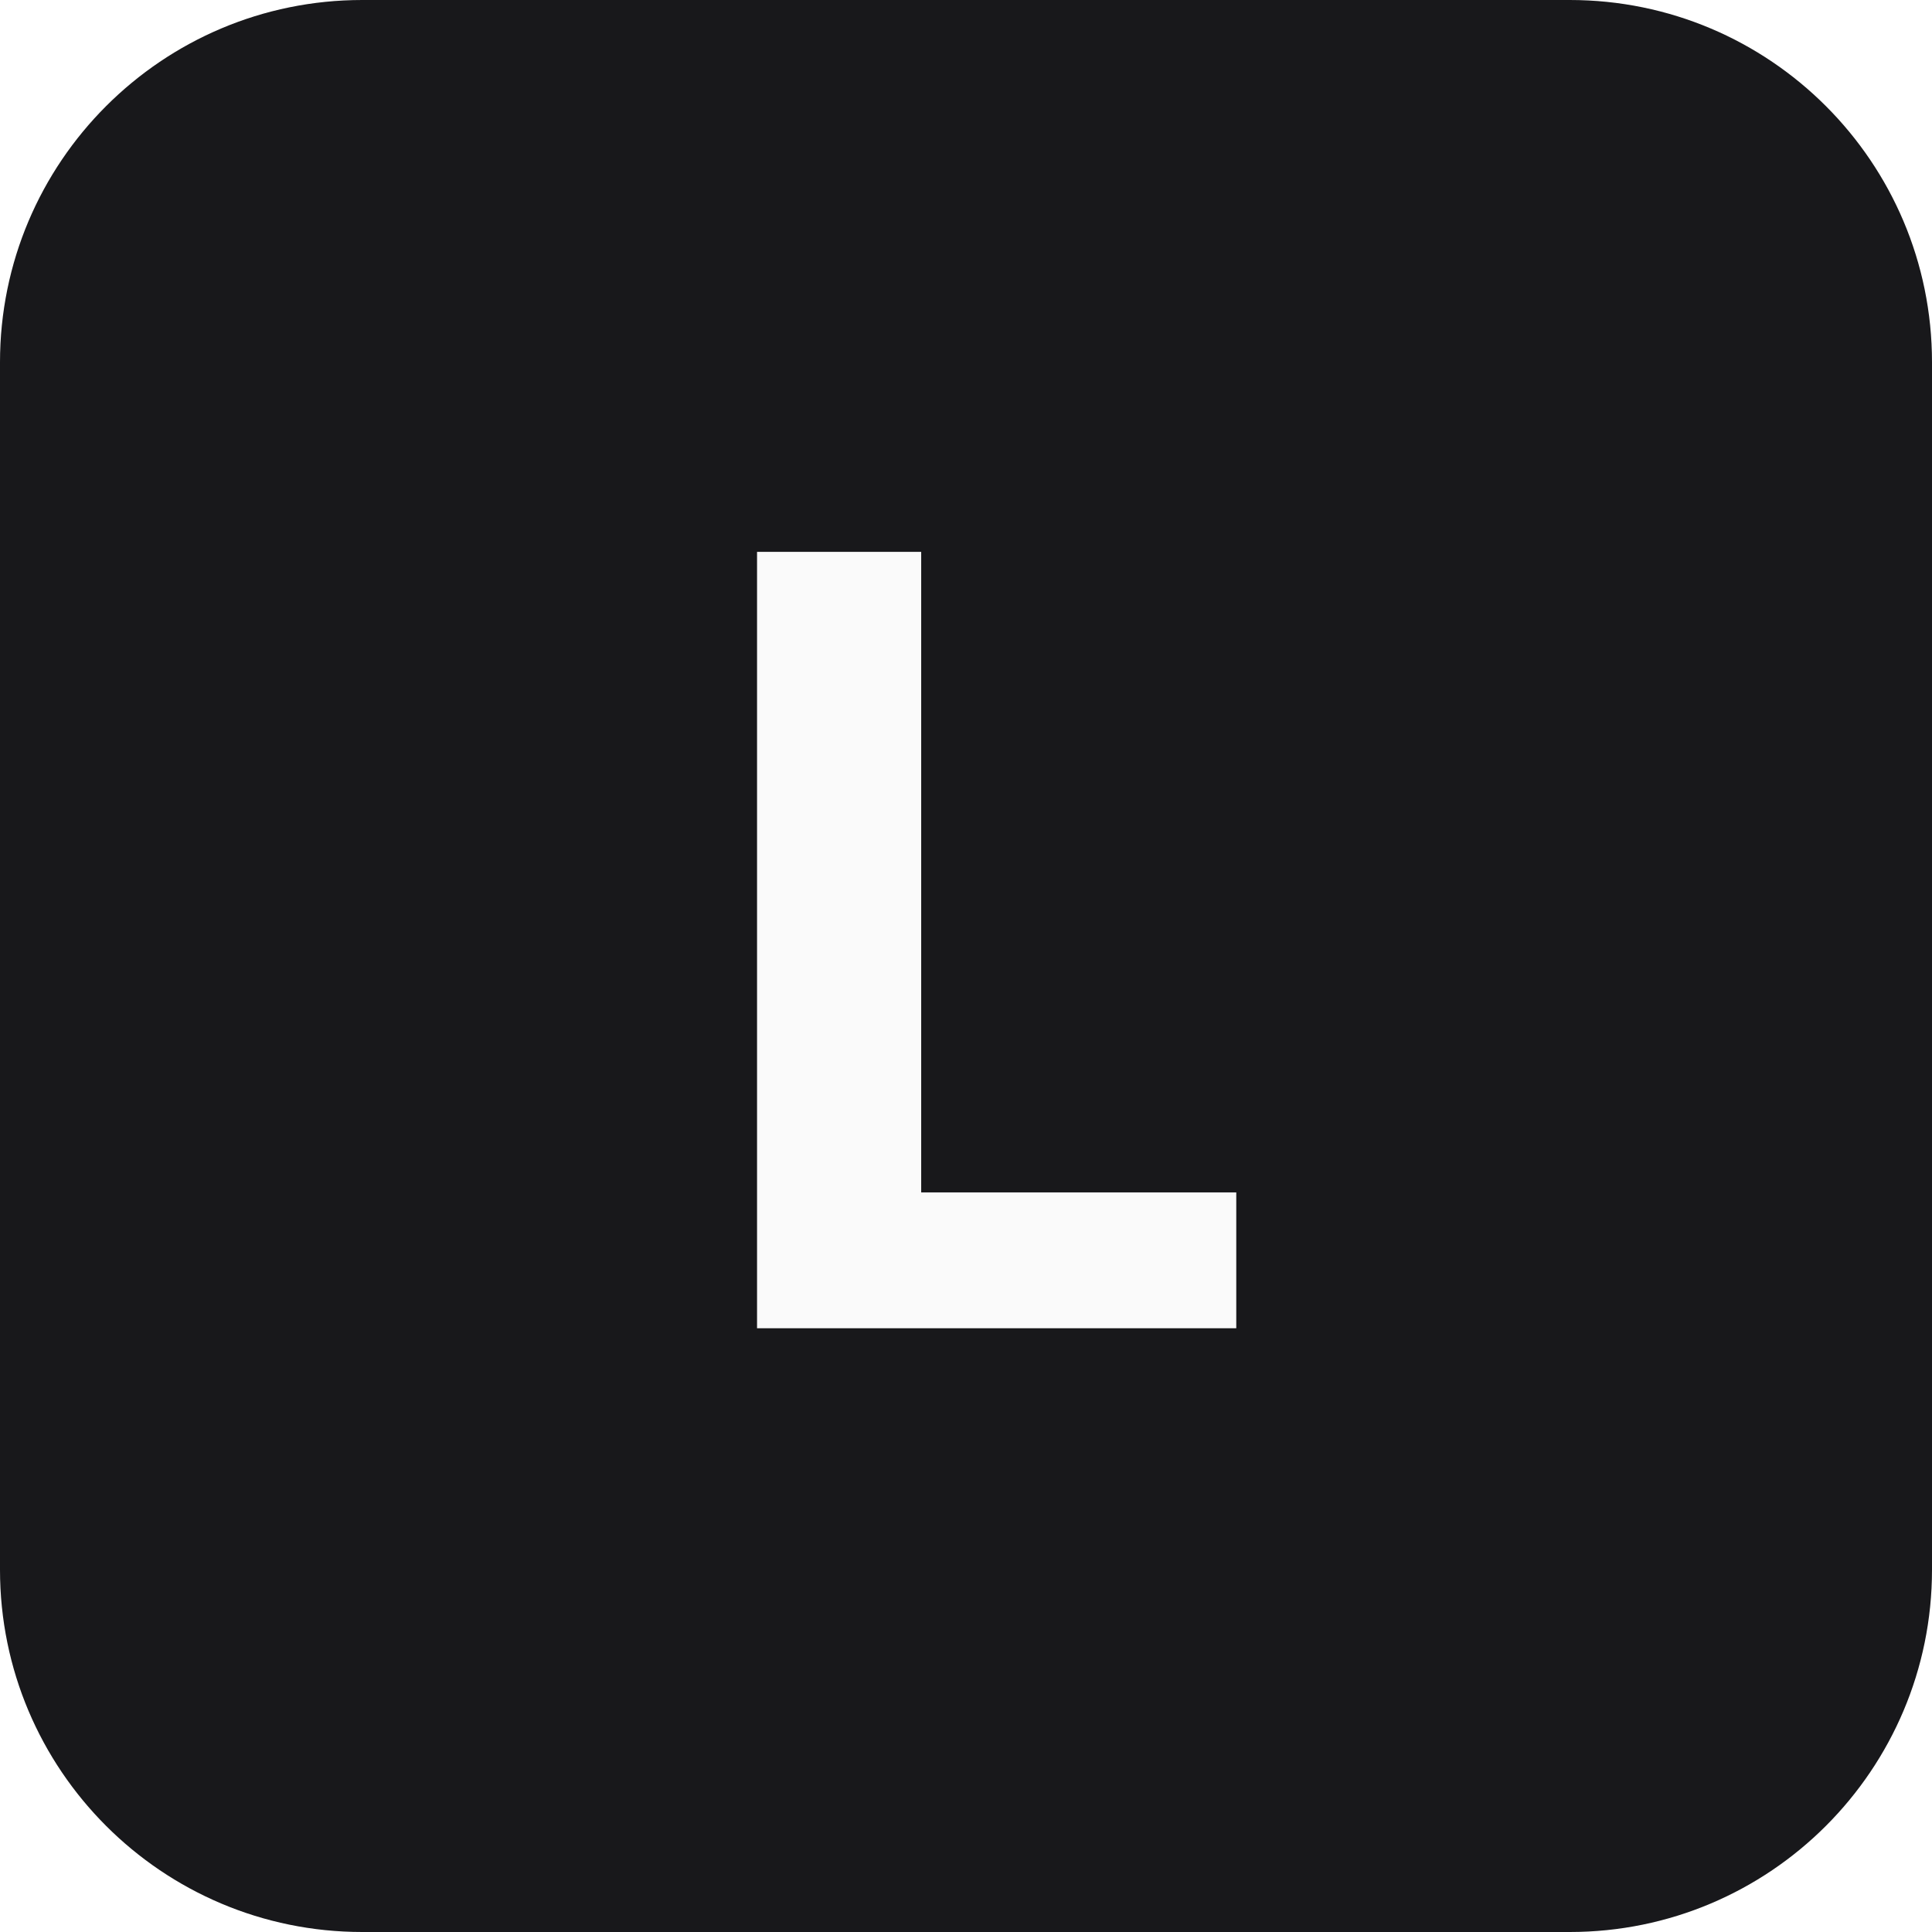
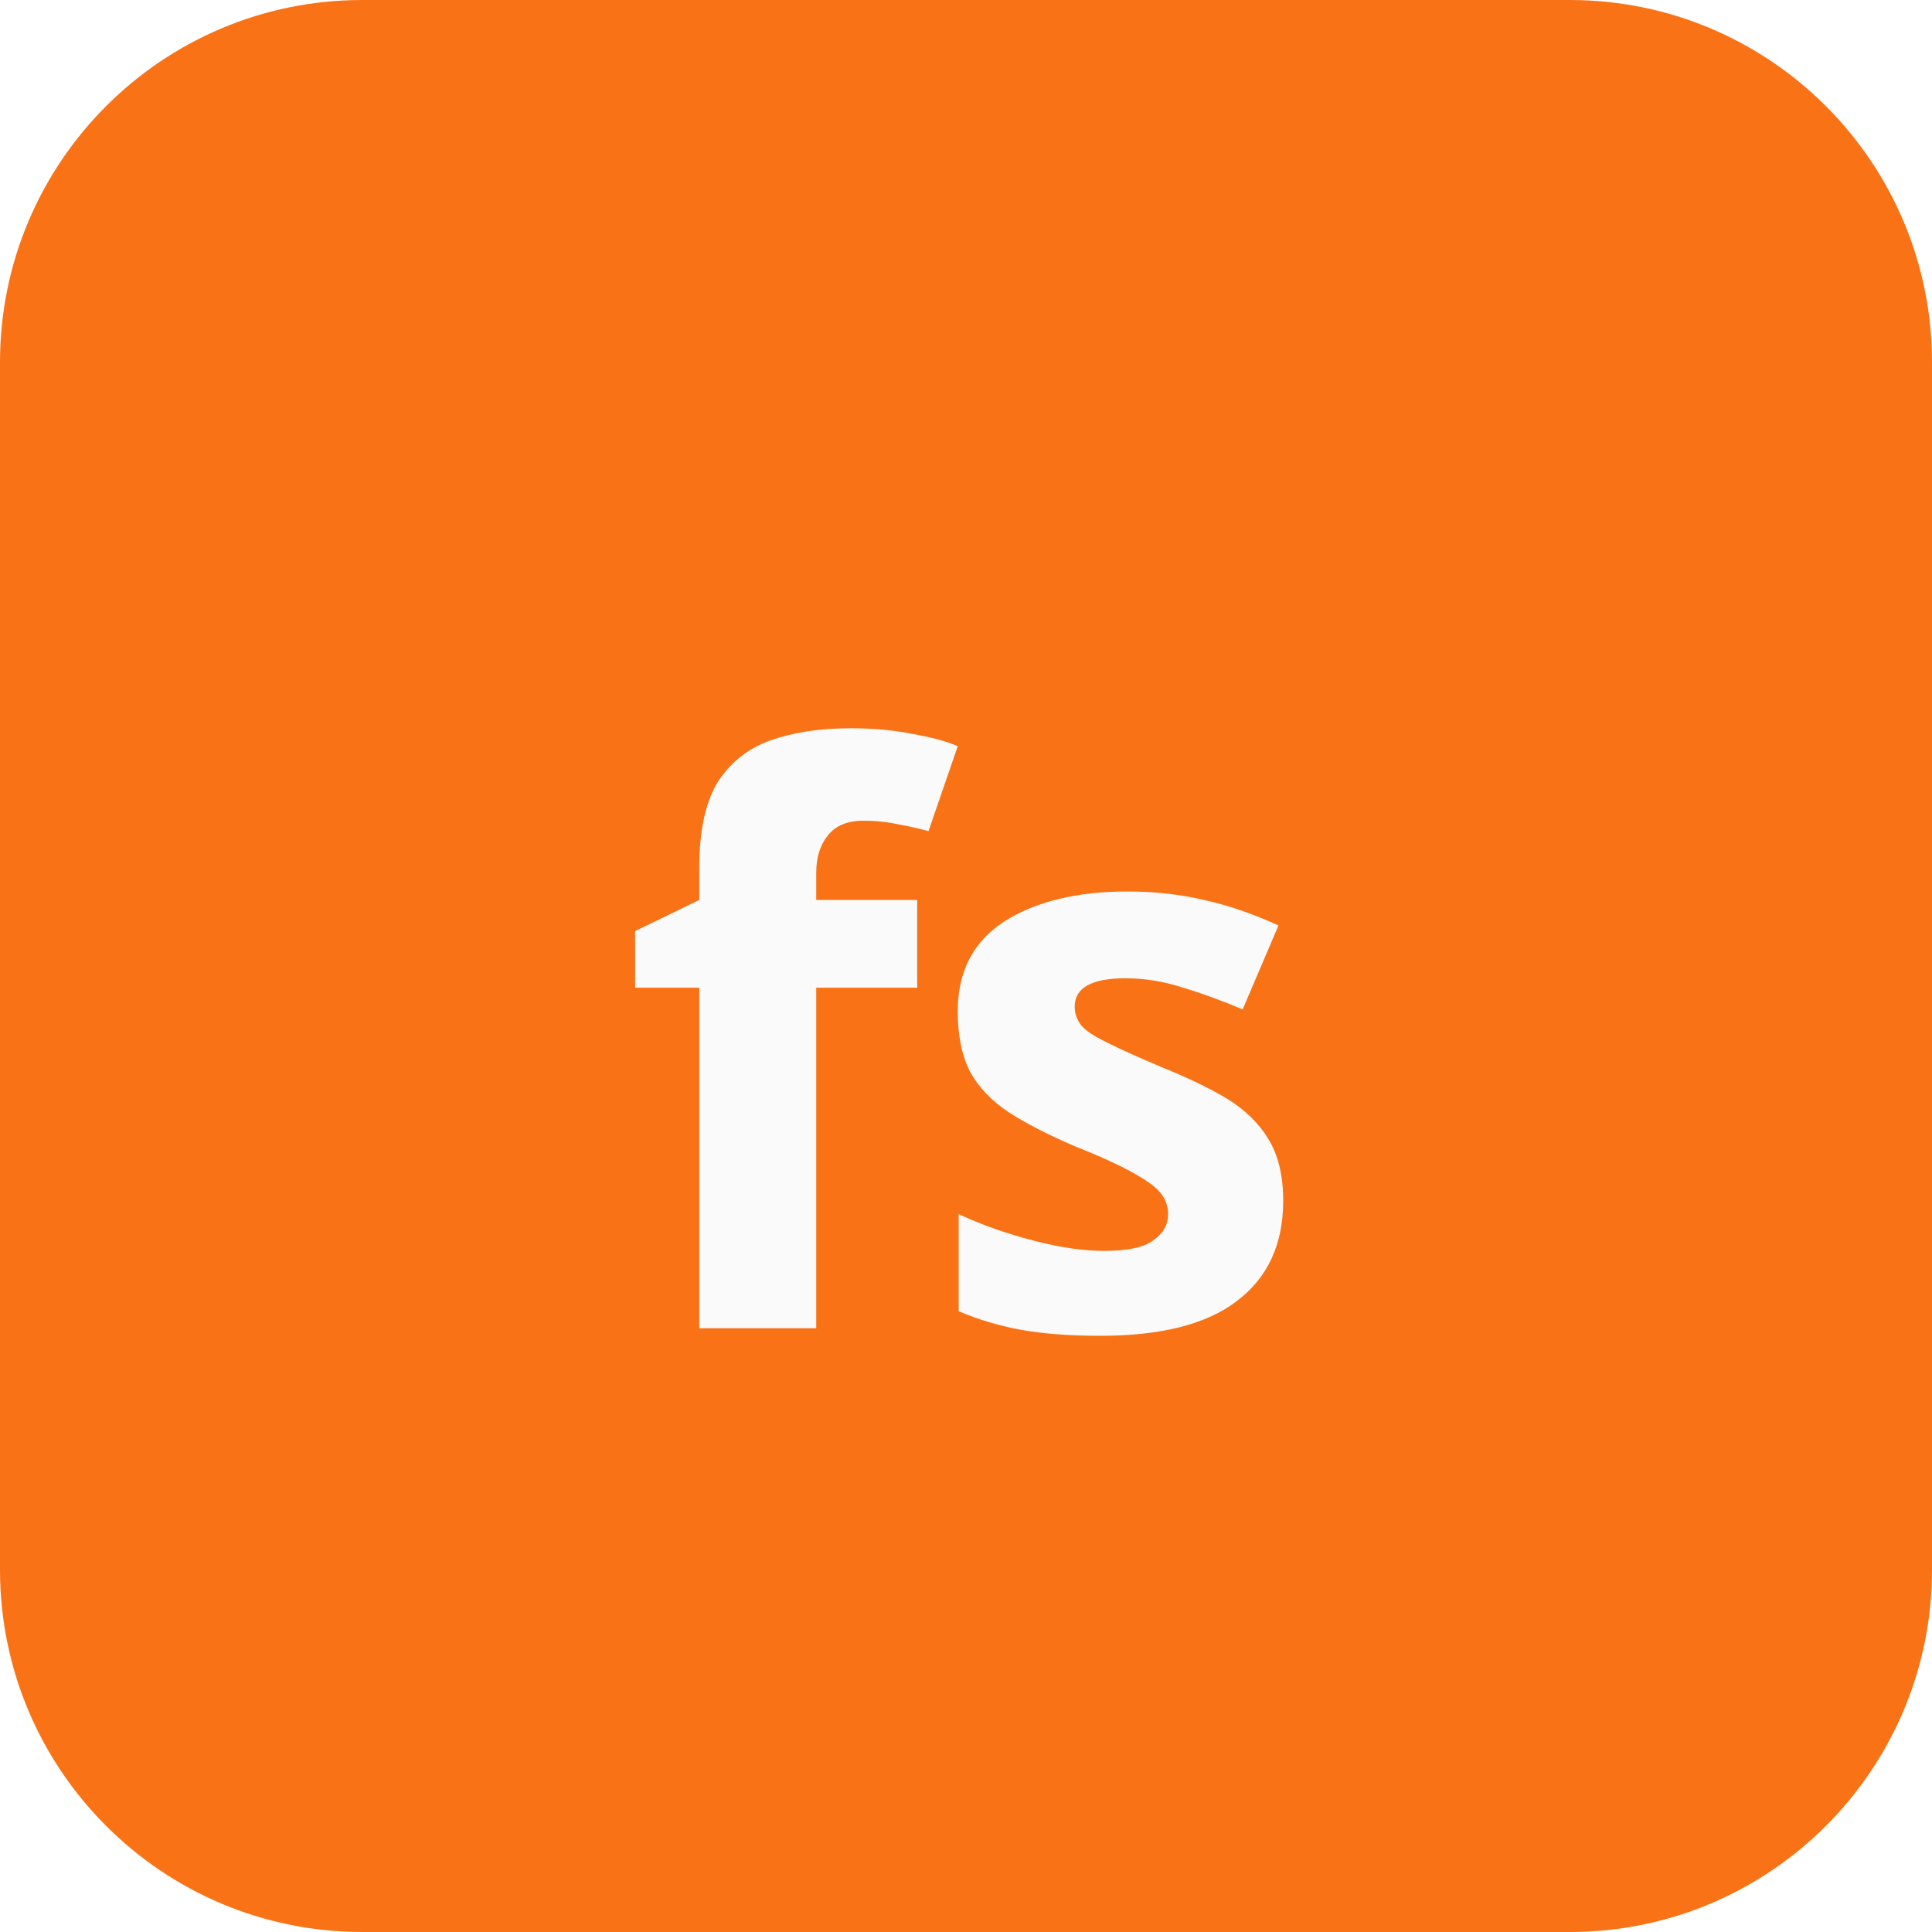
<svg xmlns="http://www.w3.org/2000/svg" viewBox="0 0 32 32">
-   <rect width="32" height="32" rx="6" fill="#18181b" />
-   <text x="16" y="22" text-anchor="middle" fill="#fafafa" font-family="system-ui" font-weight="700" font-size="18">L</text>
+   <rect width="32" height="32" rx="6" fill="#f97316" />
+   <text x="16" y="22" text-anchor="middle" fill="#fafafa" font-family="system-ui" font-weight="700" font-size="13">fs</text>
</svg>
